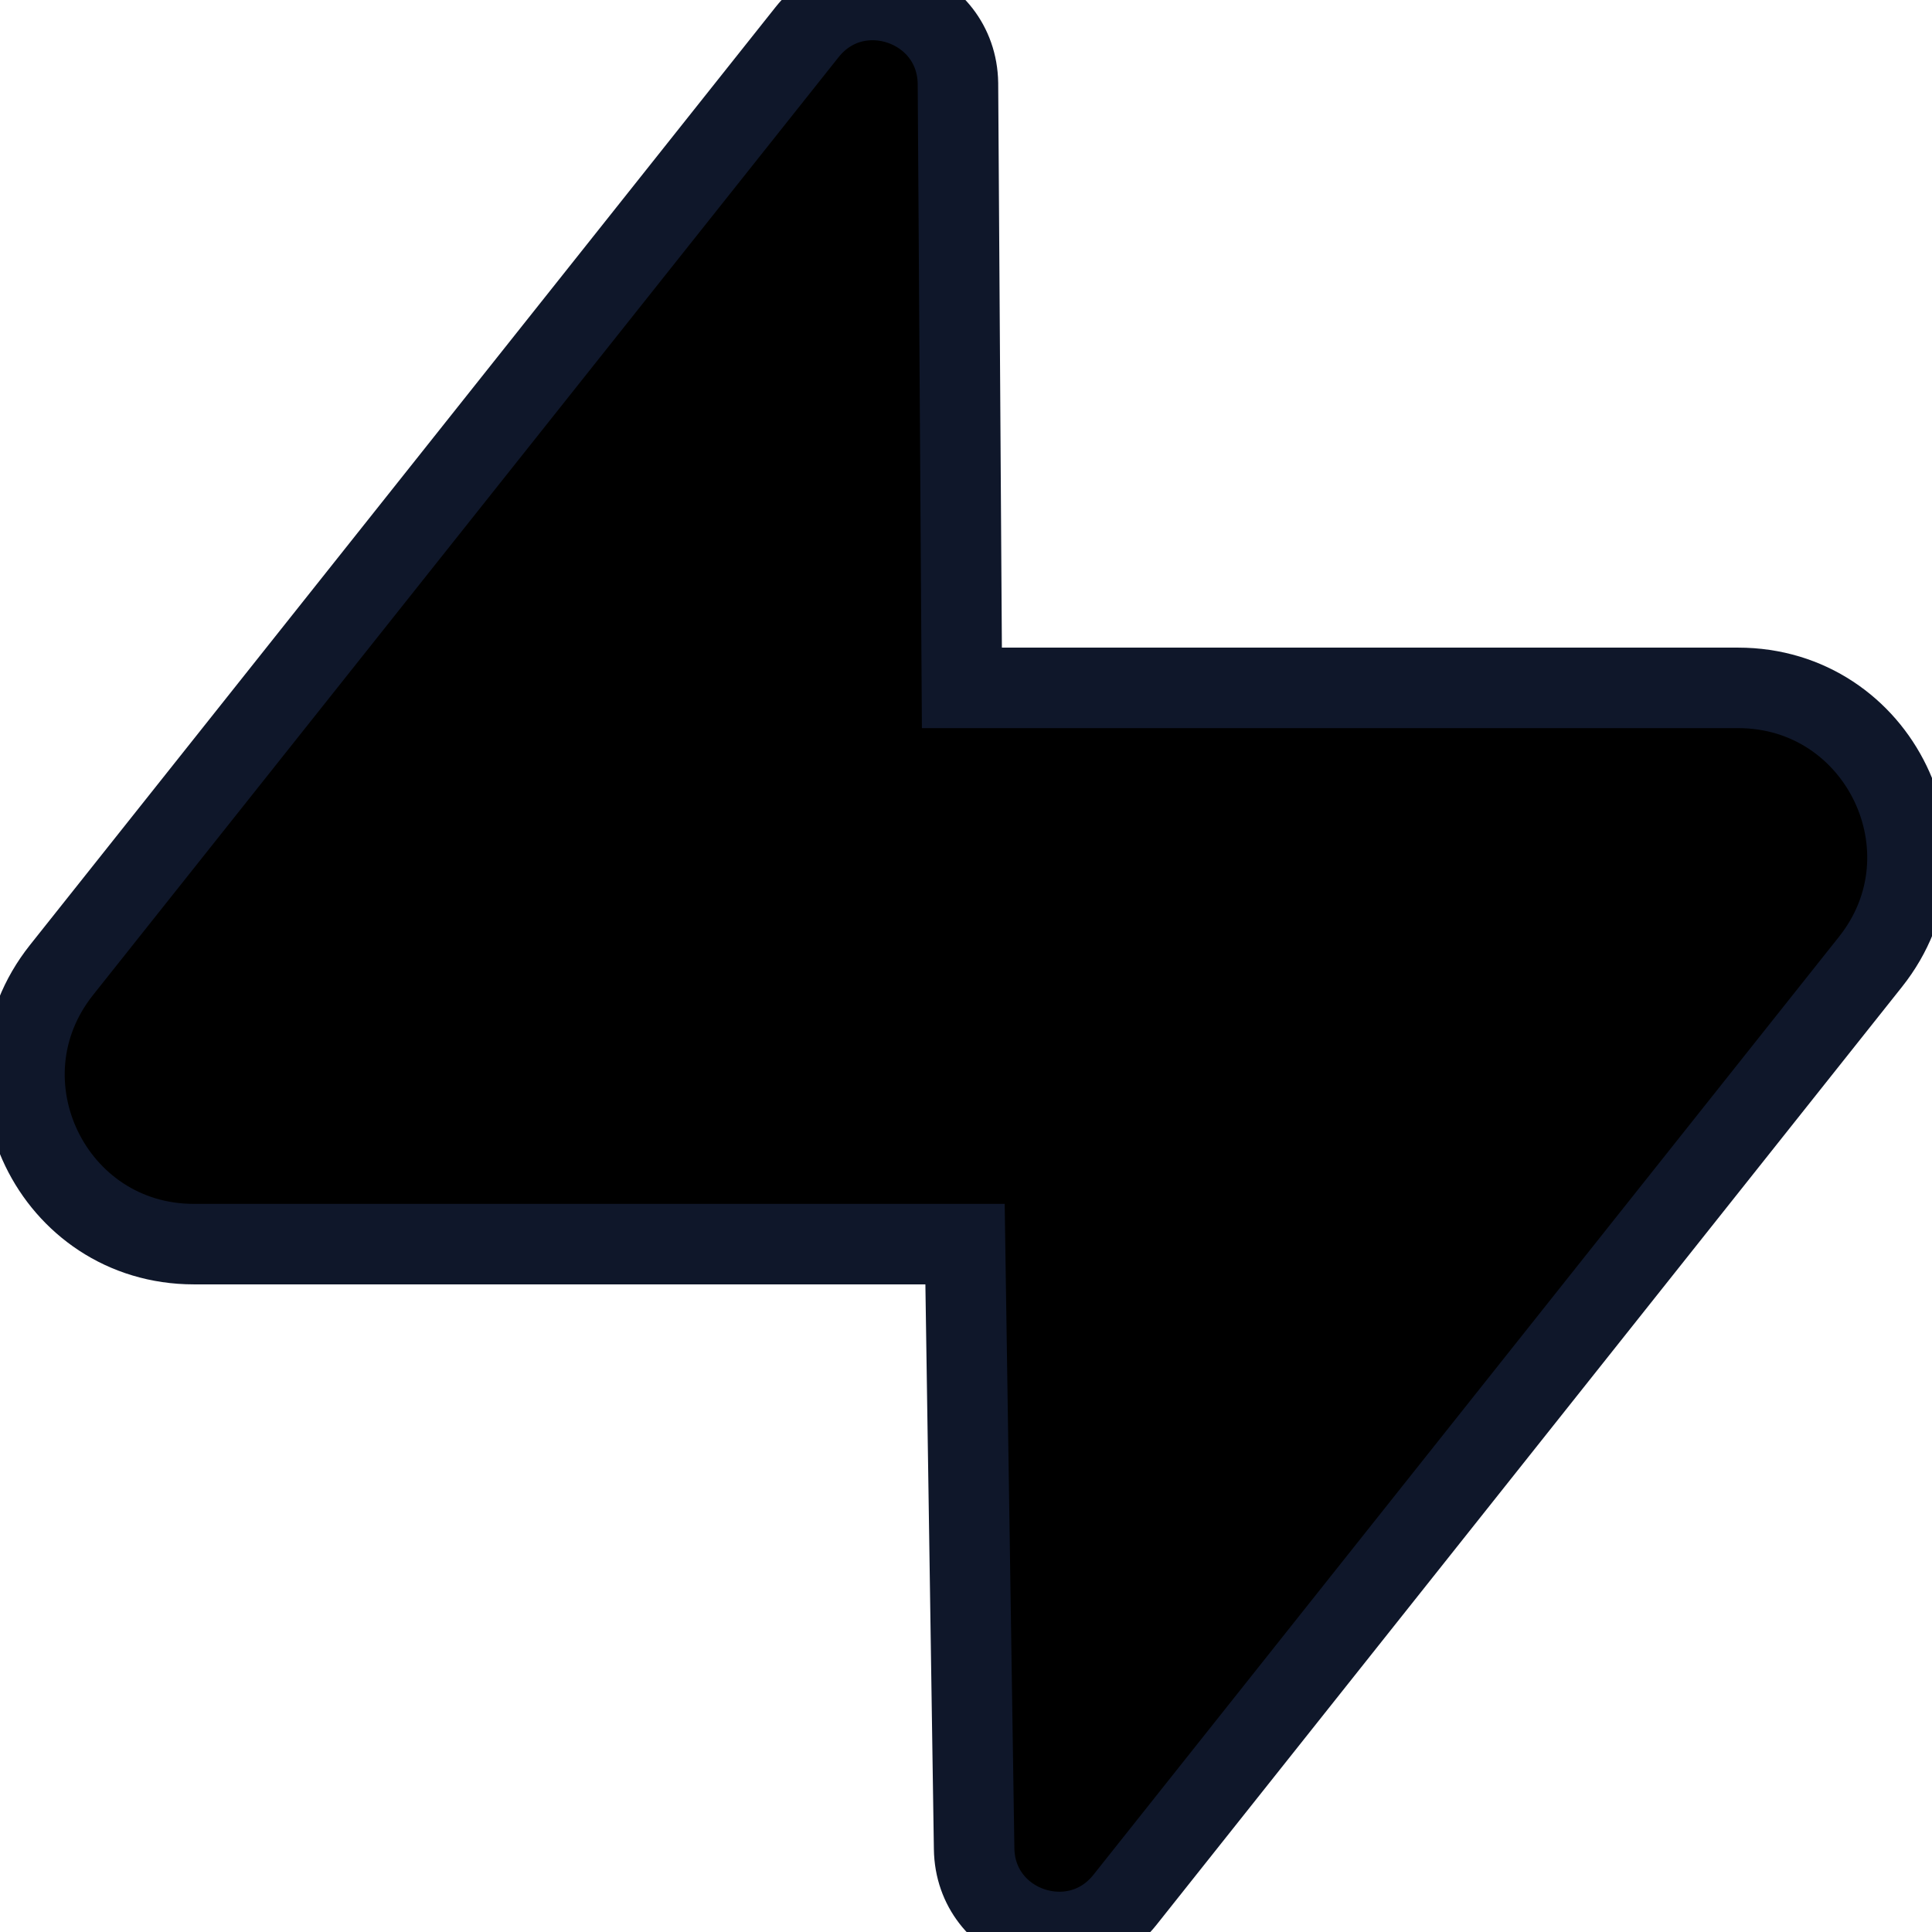
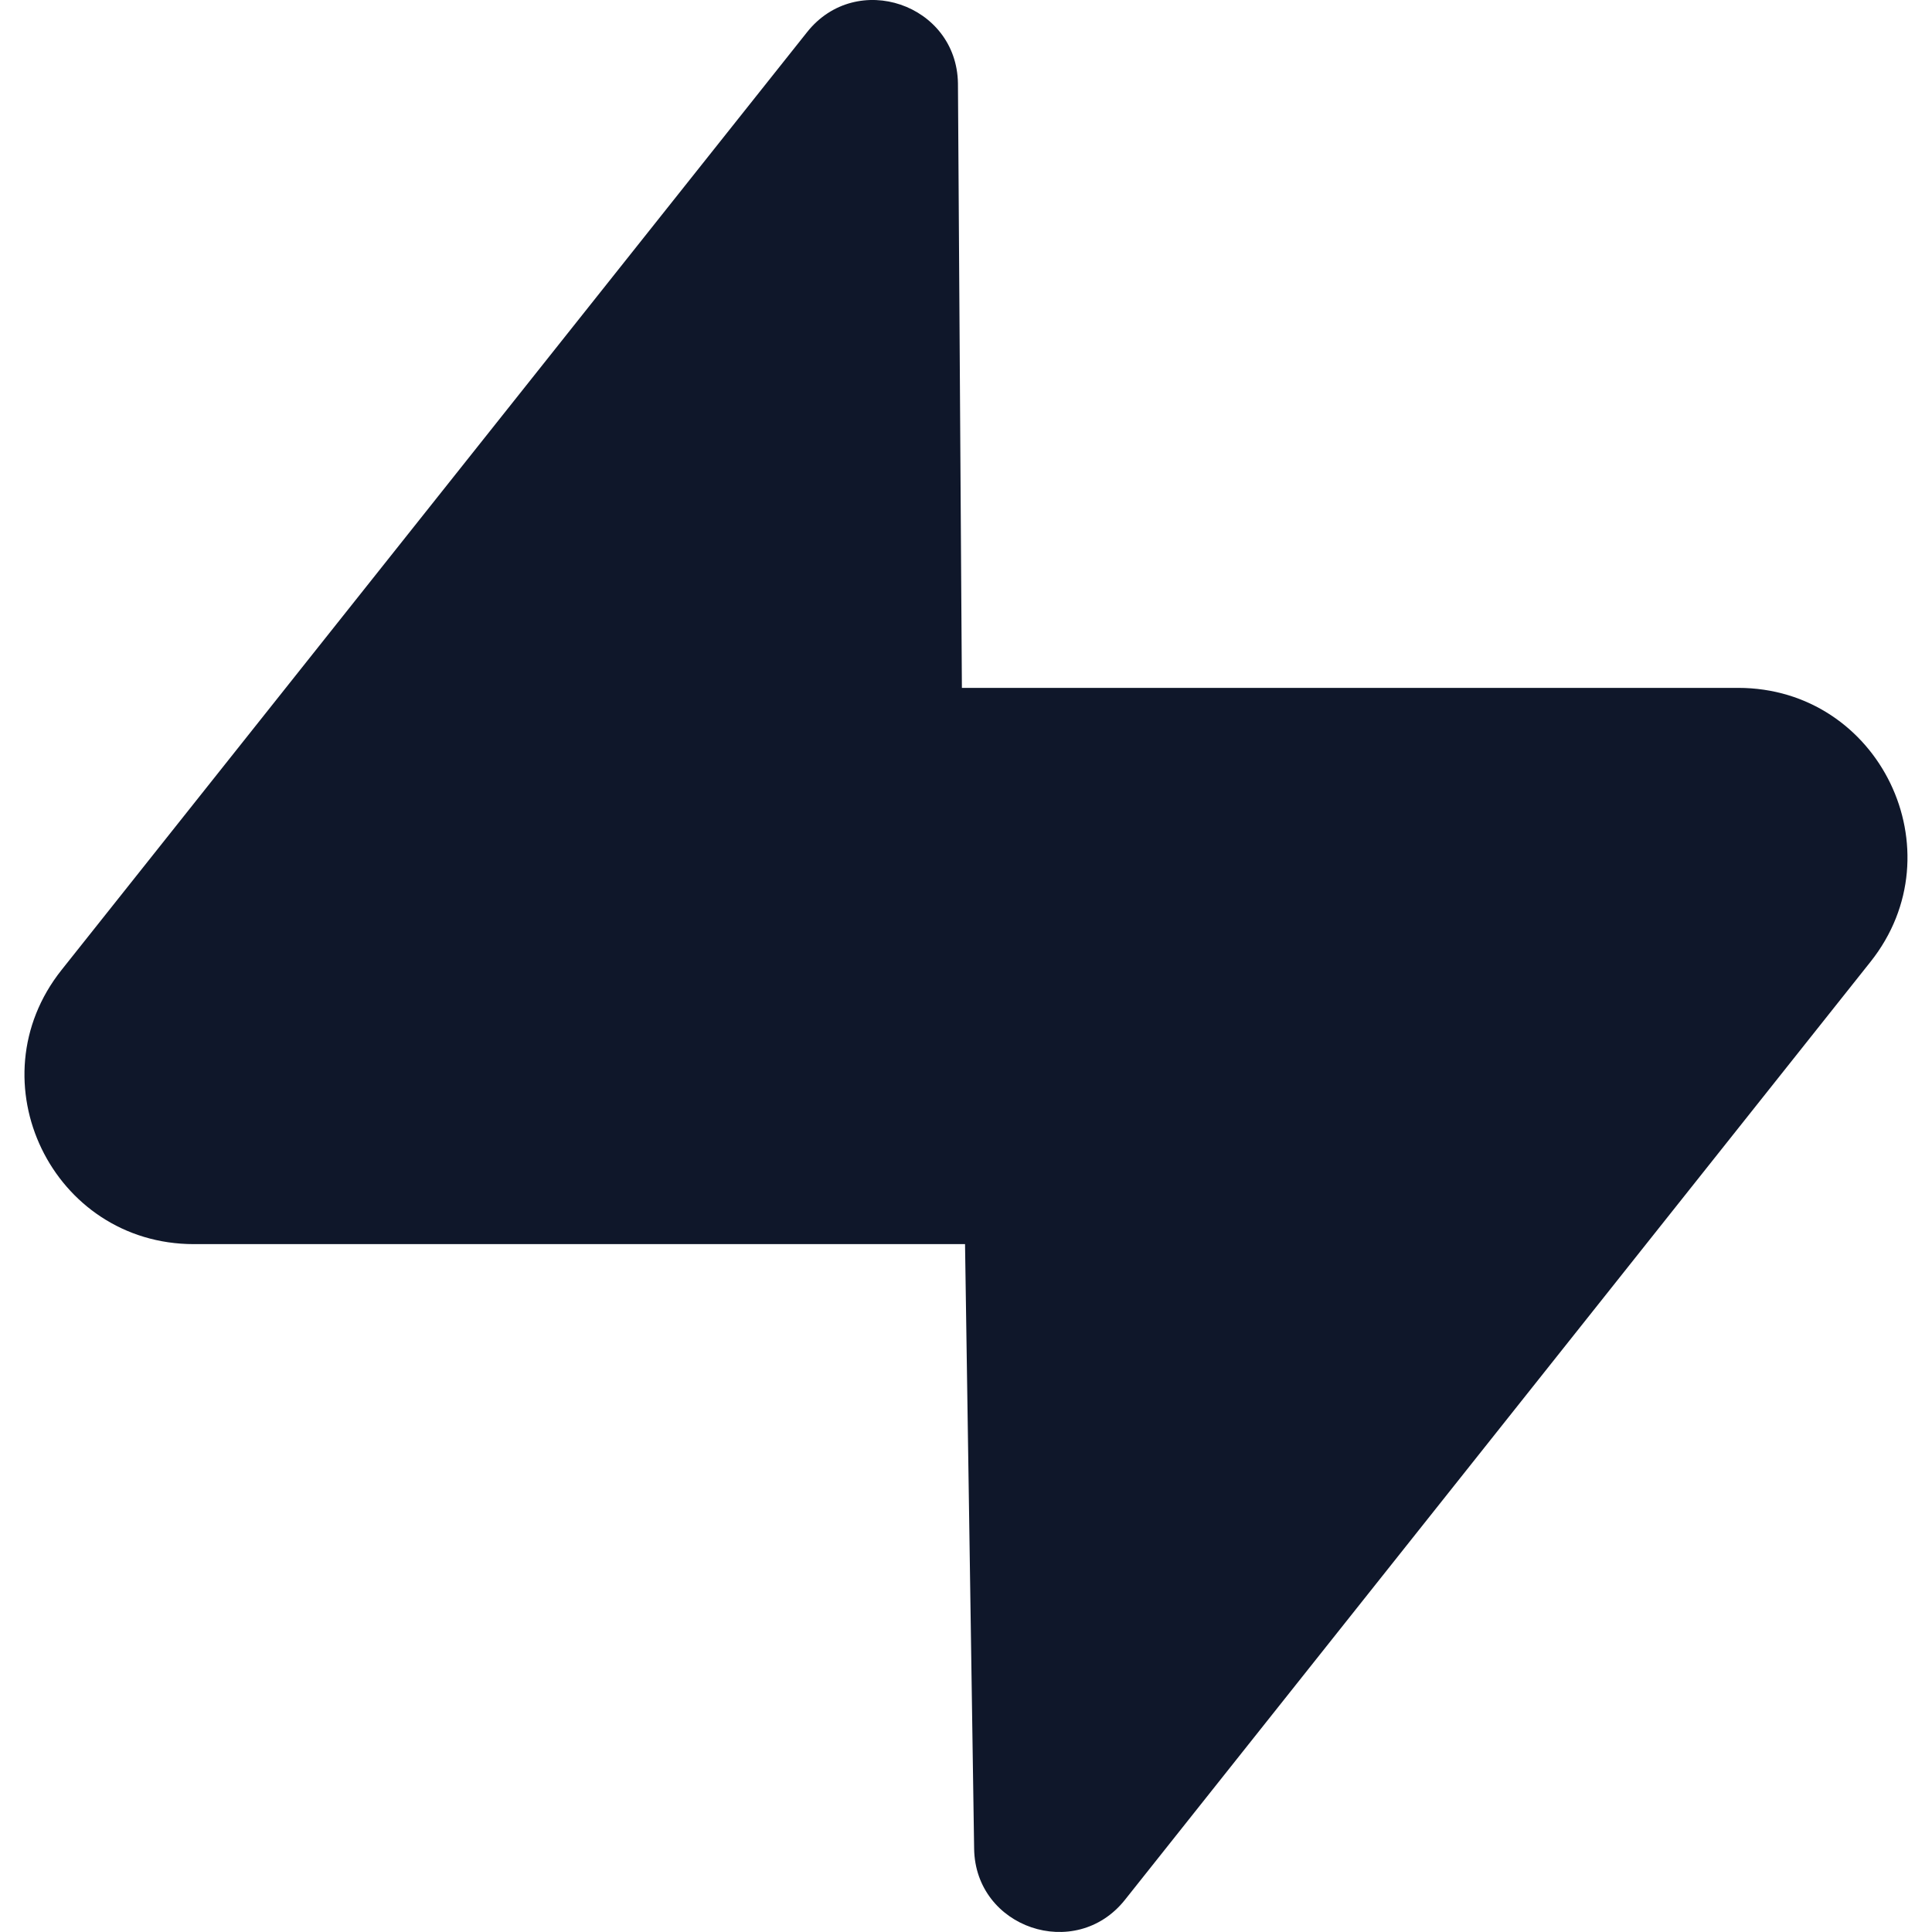
- <svg xmlns="http://www.w3.org/2000/svg" role="img" stroke="#0f172a" viewBox="0 0 24 24">
+ <svg xmlns="http://www.w3.org/2000/svg" role="img" fill="#0f172a" viewBox="0 0 24 24">
  <path d="M11.9 1.036c-.015-.986-1.26-1.41-1.874-.637L.764 12.05C-.33 13.427.65 15.455 2.409 15.455h9.579l.113 7.51c.014.985 1.259 1.408 1.873.636l9.262-11.653c1.093-1.375.113-3.403-1.645-3.403h-9.642z" />
</svg>
